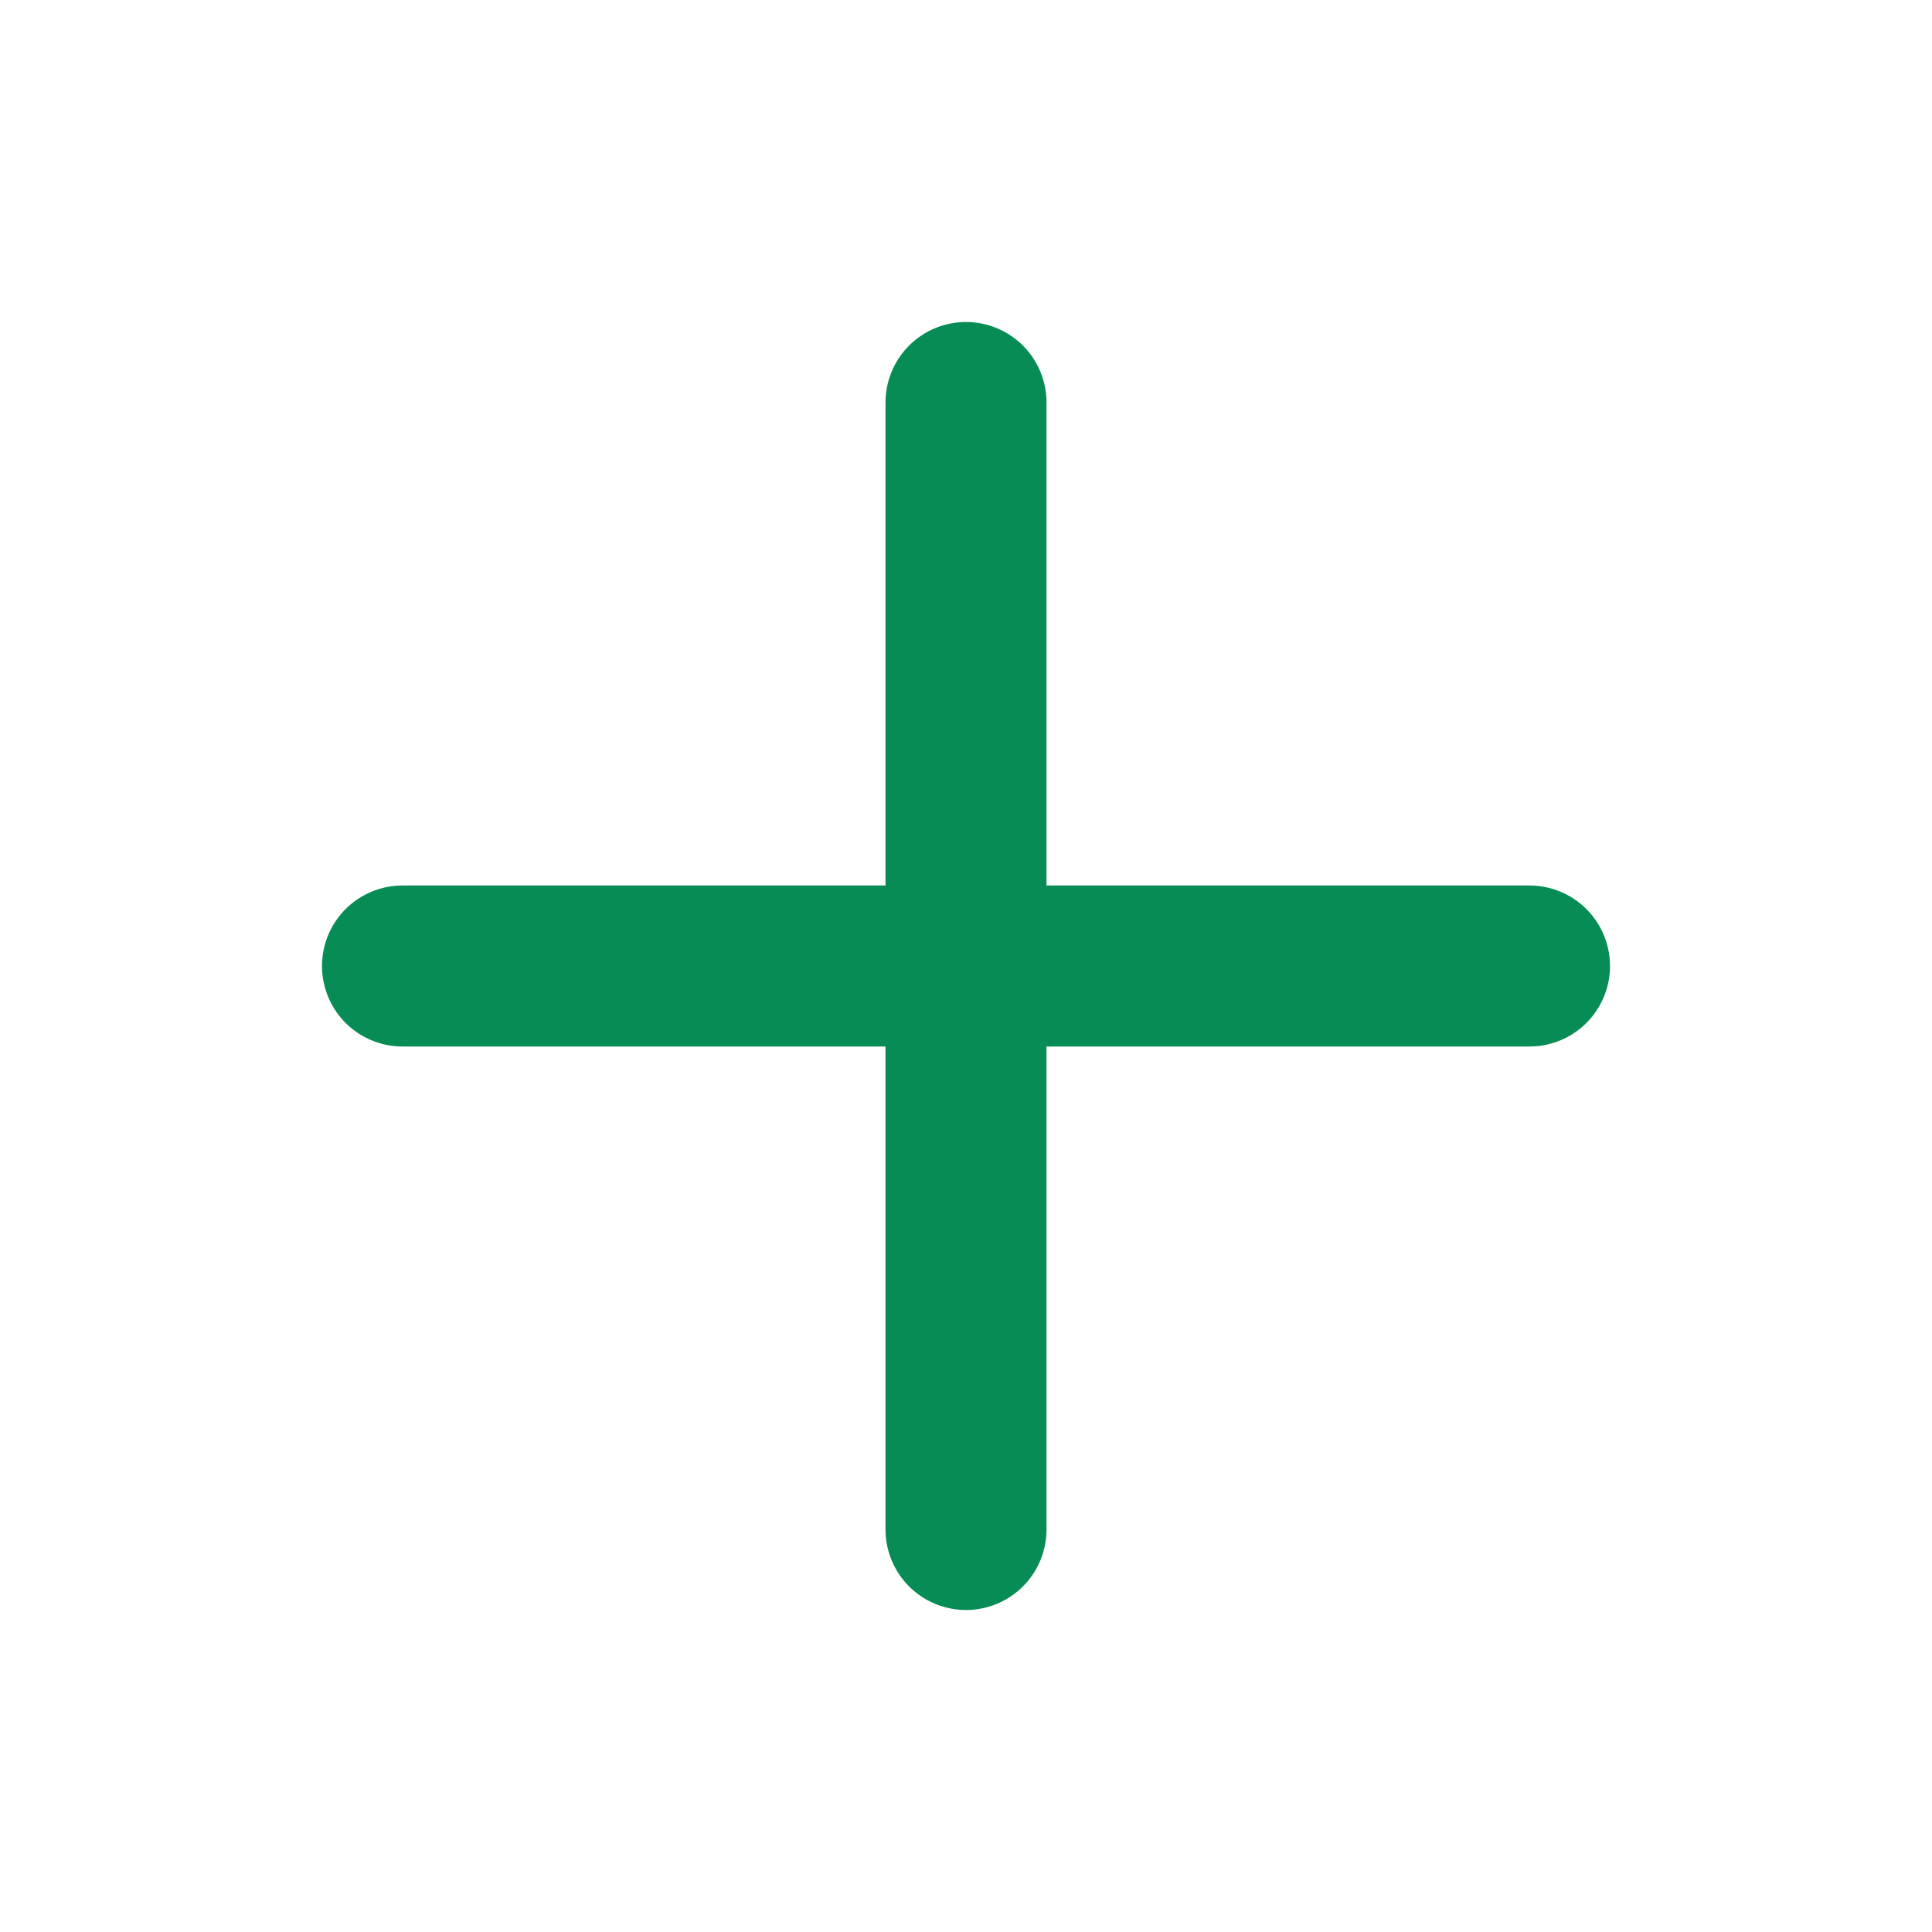
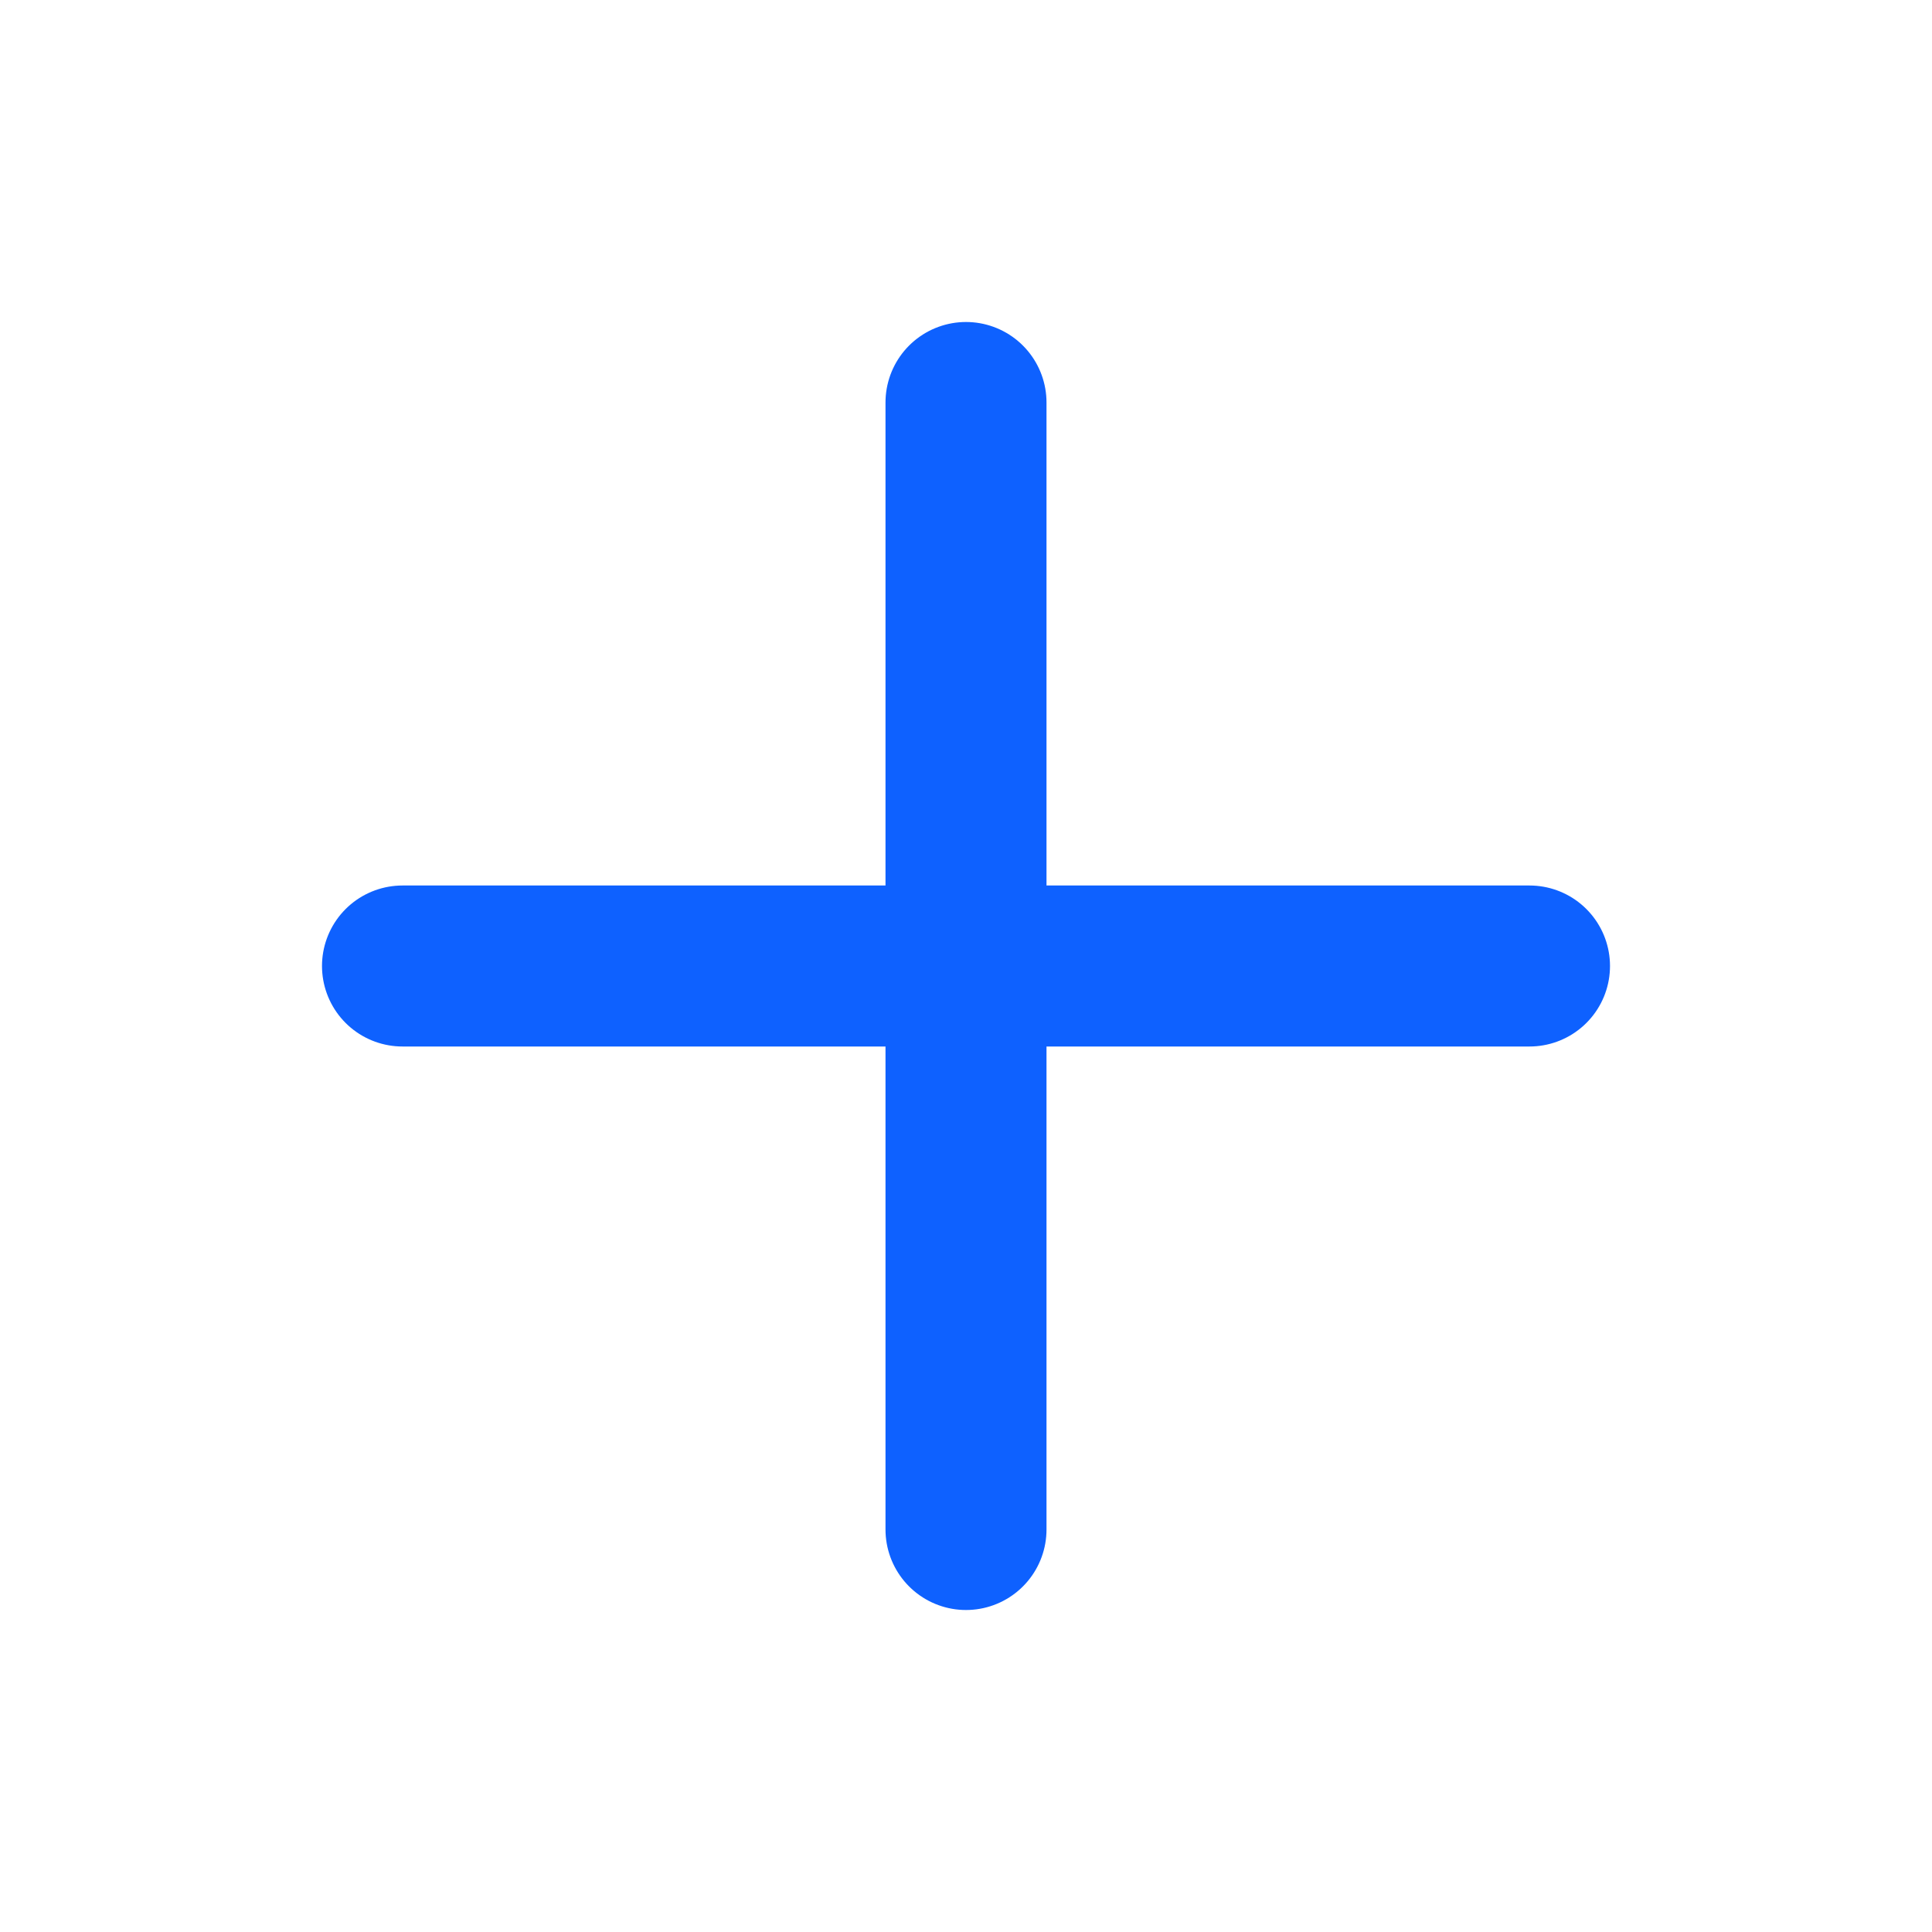
<svg xmlns="http://www.w3.org/2000/svg" width="24" height="24" viewBox="0 0 24 24" fill="none">
-   <path d="M12 5V19M5 12H19" stroke="#068C54" stroke-width="2" stroke-linecap="round" stroke-linejoin="round" />
+   <path d="M12 5V19M5 12H19" stroke="#0E61FF" stroke-width="2" stroke-linecap="round" stroke-linejoin="round" />
</svg>
